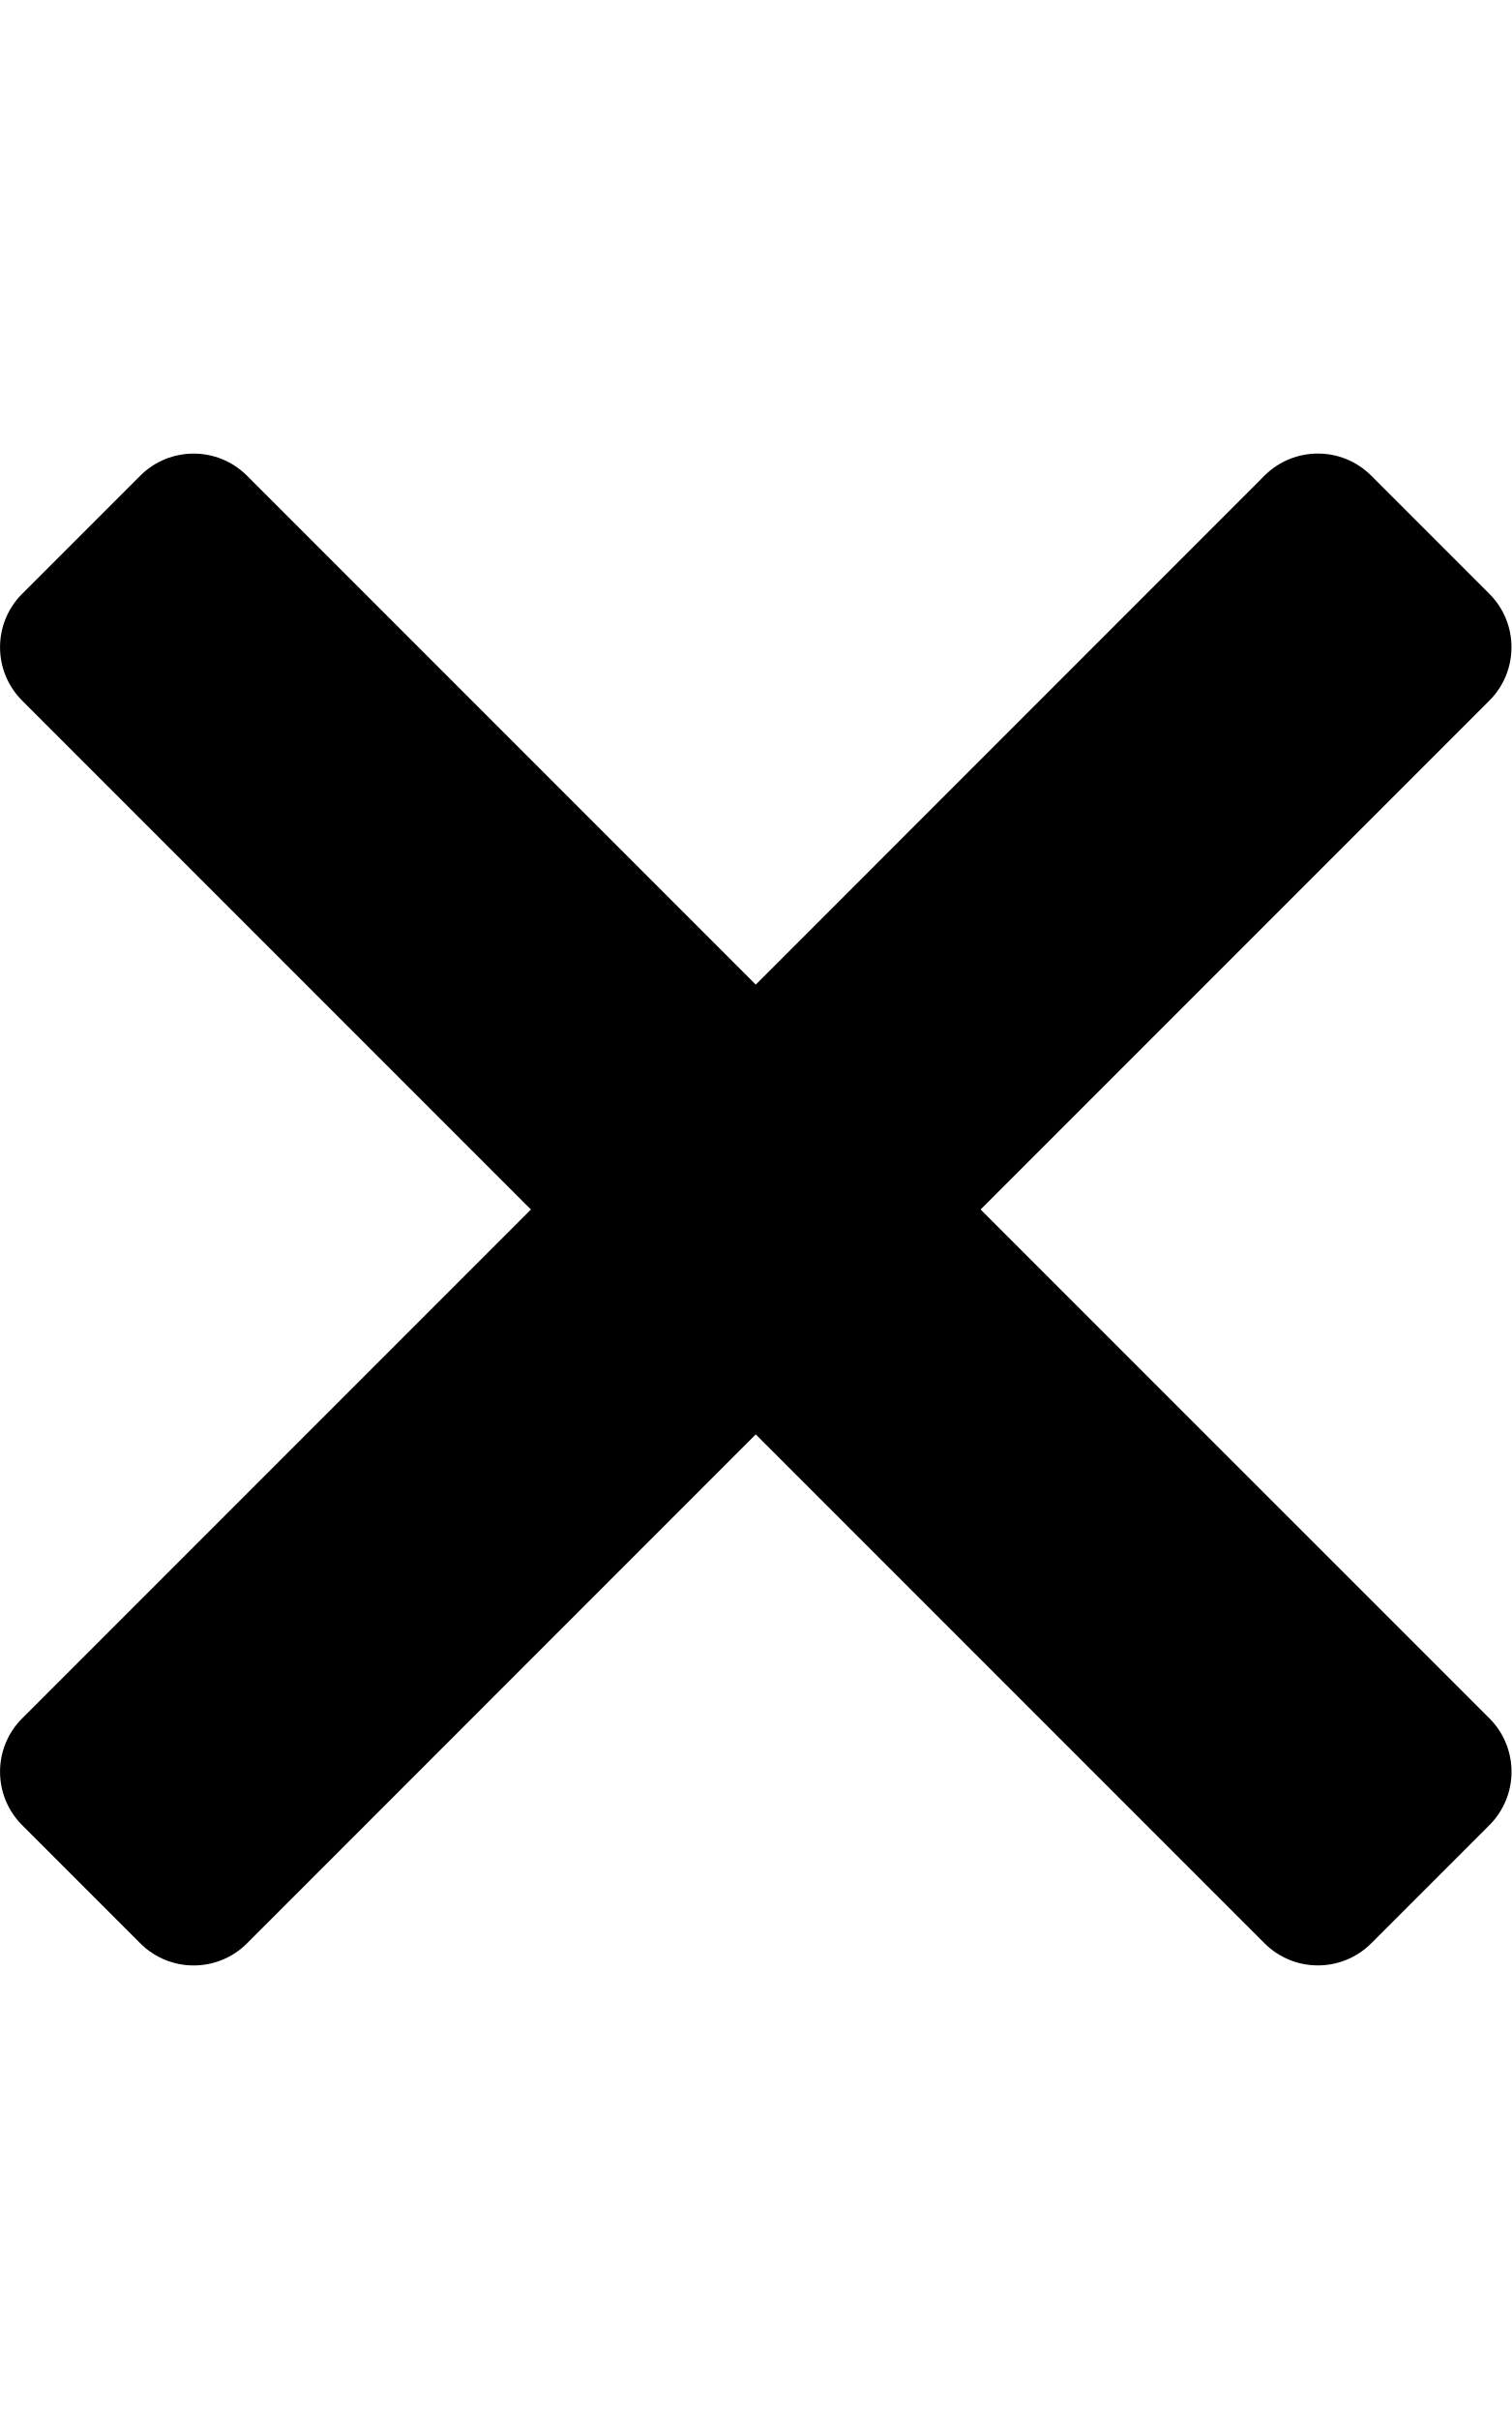
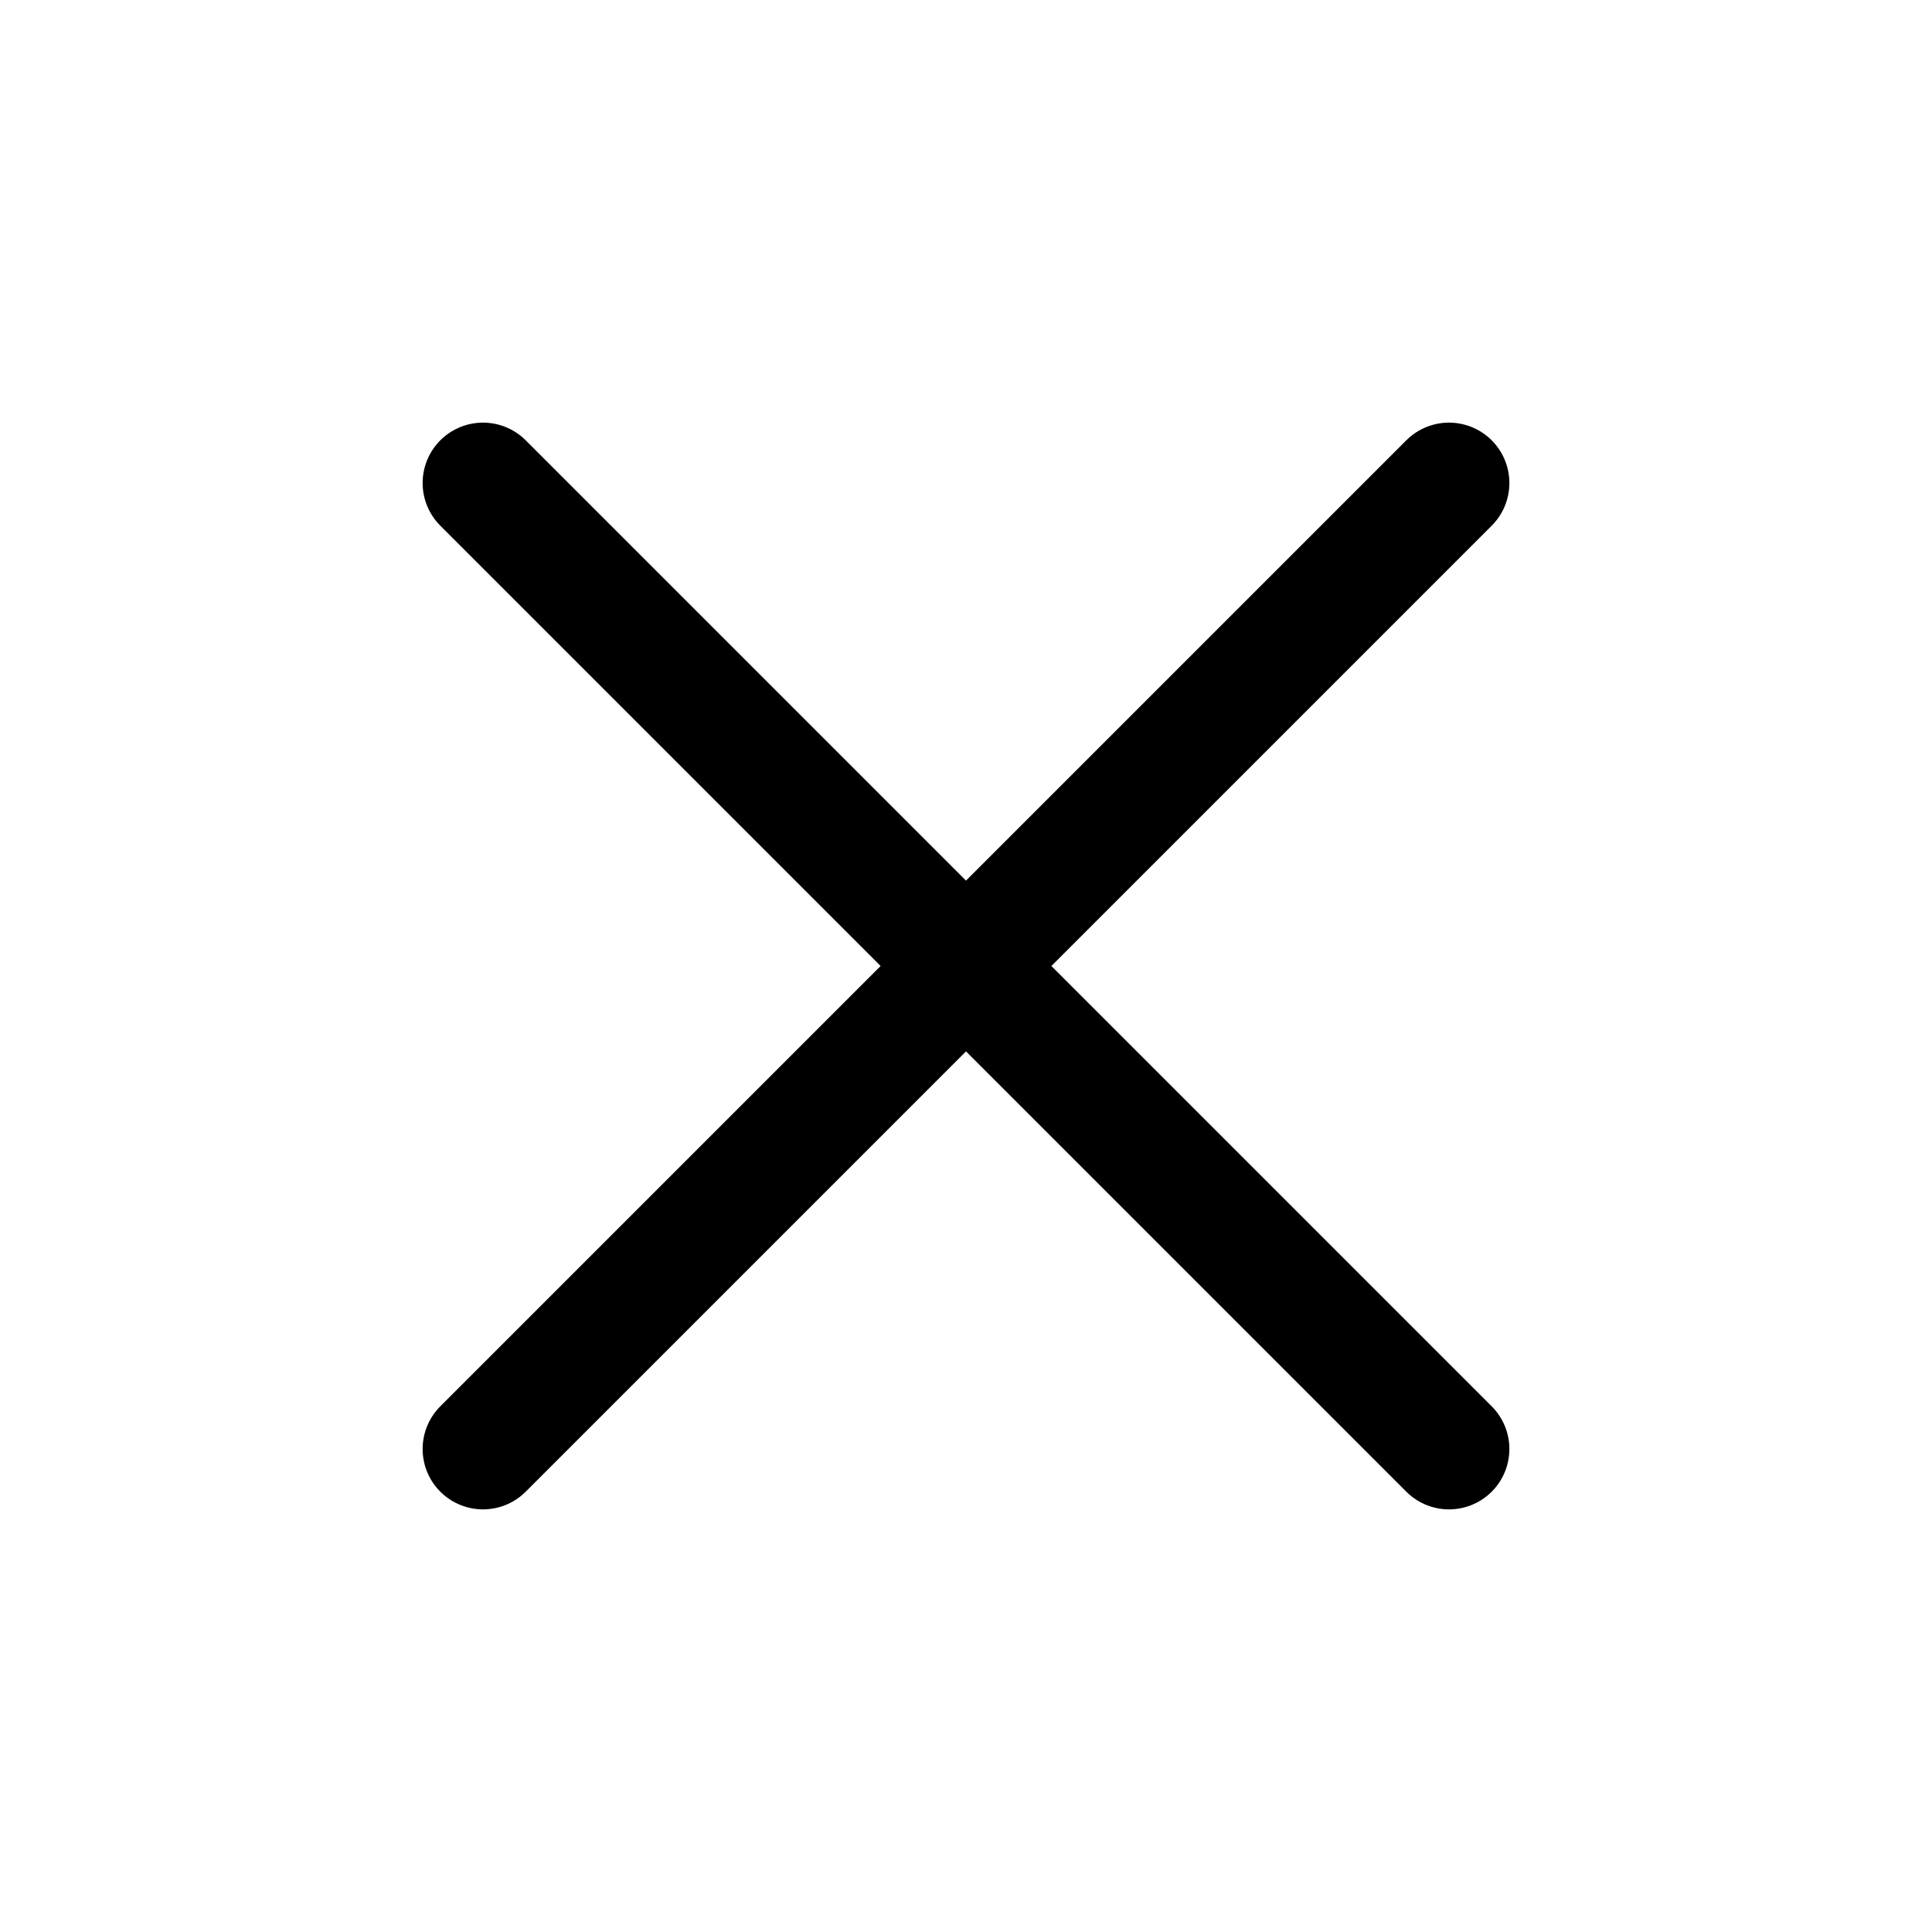
- <svg xmlns="http://www.w3.org/2000/svg" aria-hidden="true" focusable="false" data-prefix="far" data-icon="times" role="img" viewBox="0 0 320 512" class="svg-inline--fa fa-times fa-w-10 fa-7x">
-   <path fill="currentColor" d="M207.6 256l107.72-107.72c6.23-6.23 6.23-16.34 0-22.58l-25.03-25.03c-6.23-6.23-16.34-6.23-22.58 0L160 208.4 52.28 100.68c-6.23-6.23-16.34-6.23-22.58 0L4.68 125.7c-6.23 6.23-6.23 16.34 0 22.58L112.4 256 4.68 363.72c-6.23 6.23-6.23 16.34 0 22.58l25.03 25.03c6.23 6.23 16.34 6.23 22.58 0L160 303.6l107.72 107.72c6.23 6.23 16.34 6.23 22.58 0l25.03-25.03c6.23-6.23 6.23-16.34 0-22.58L207.6 256z" class="" />
+ <svg xmlns="http://www.w3.org/2000/svg" fill="none" viewBox="0 0 24 24" stroke-width="1.5" stroke="currentColor" class="w-6 h-6">
+   <path stroke-linecap="round" stroke-linejoin="round" d="M6 18L18 6M6 6l12 12" />
</svg>
